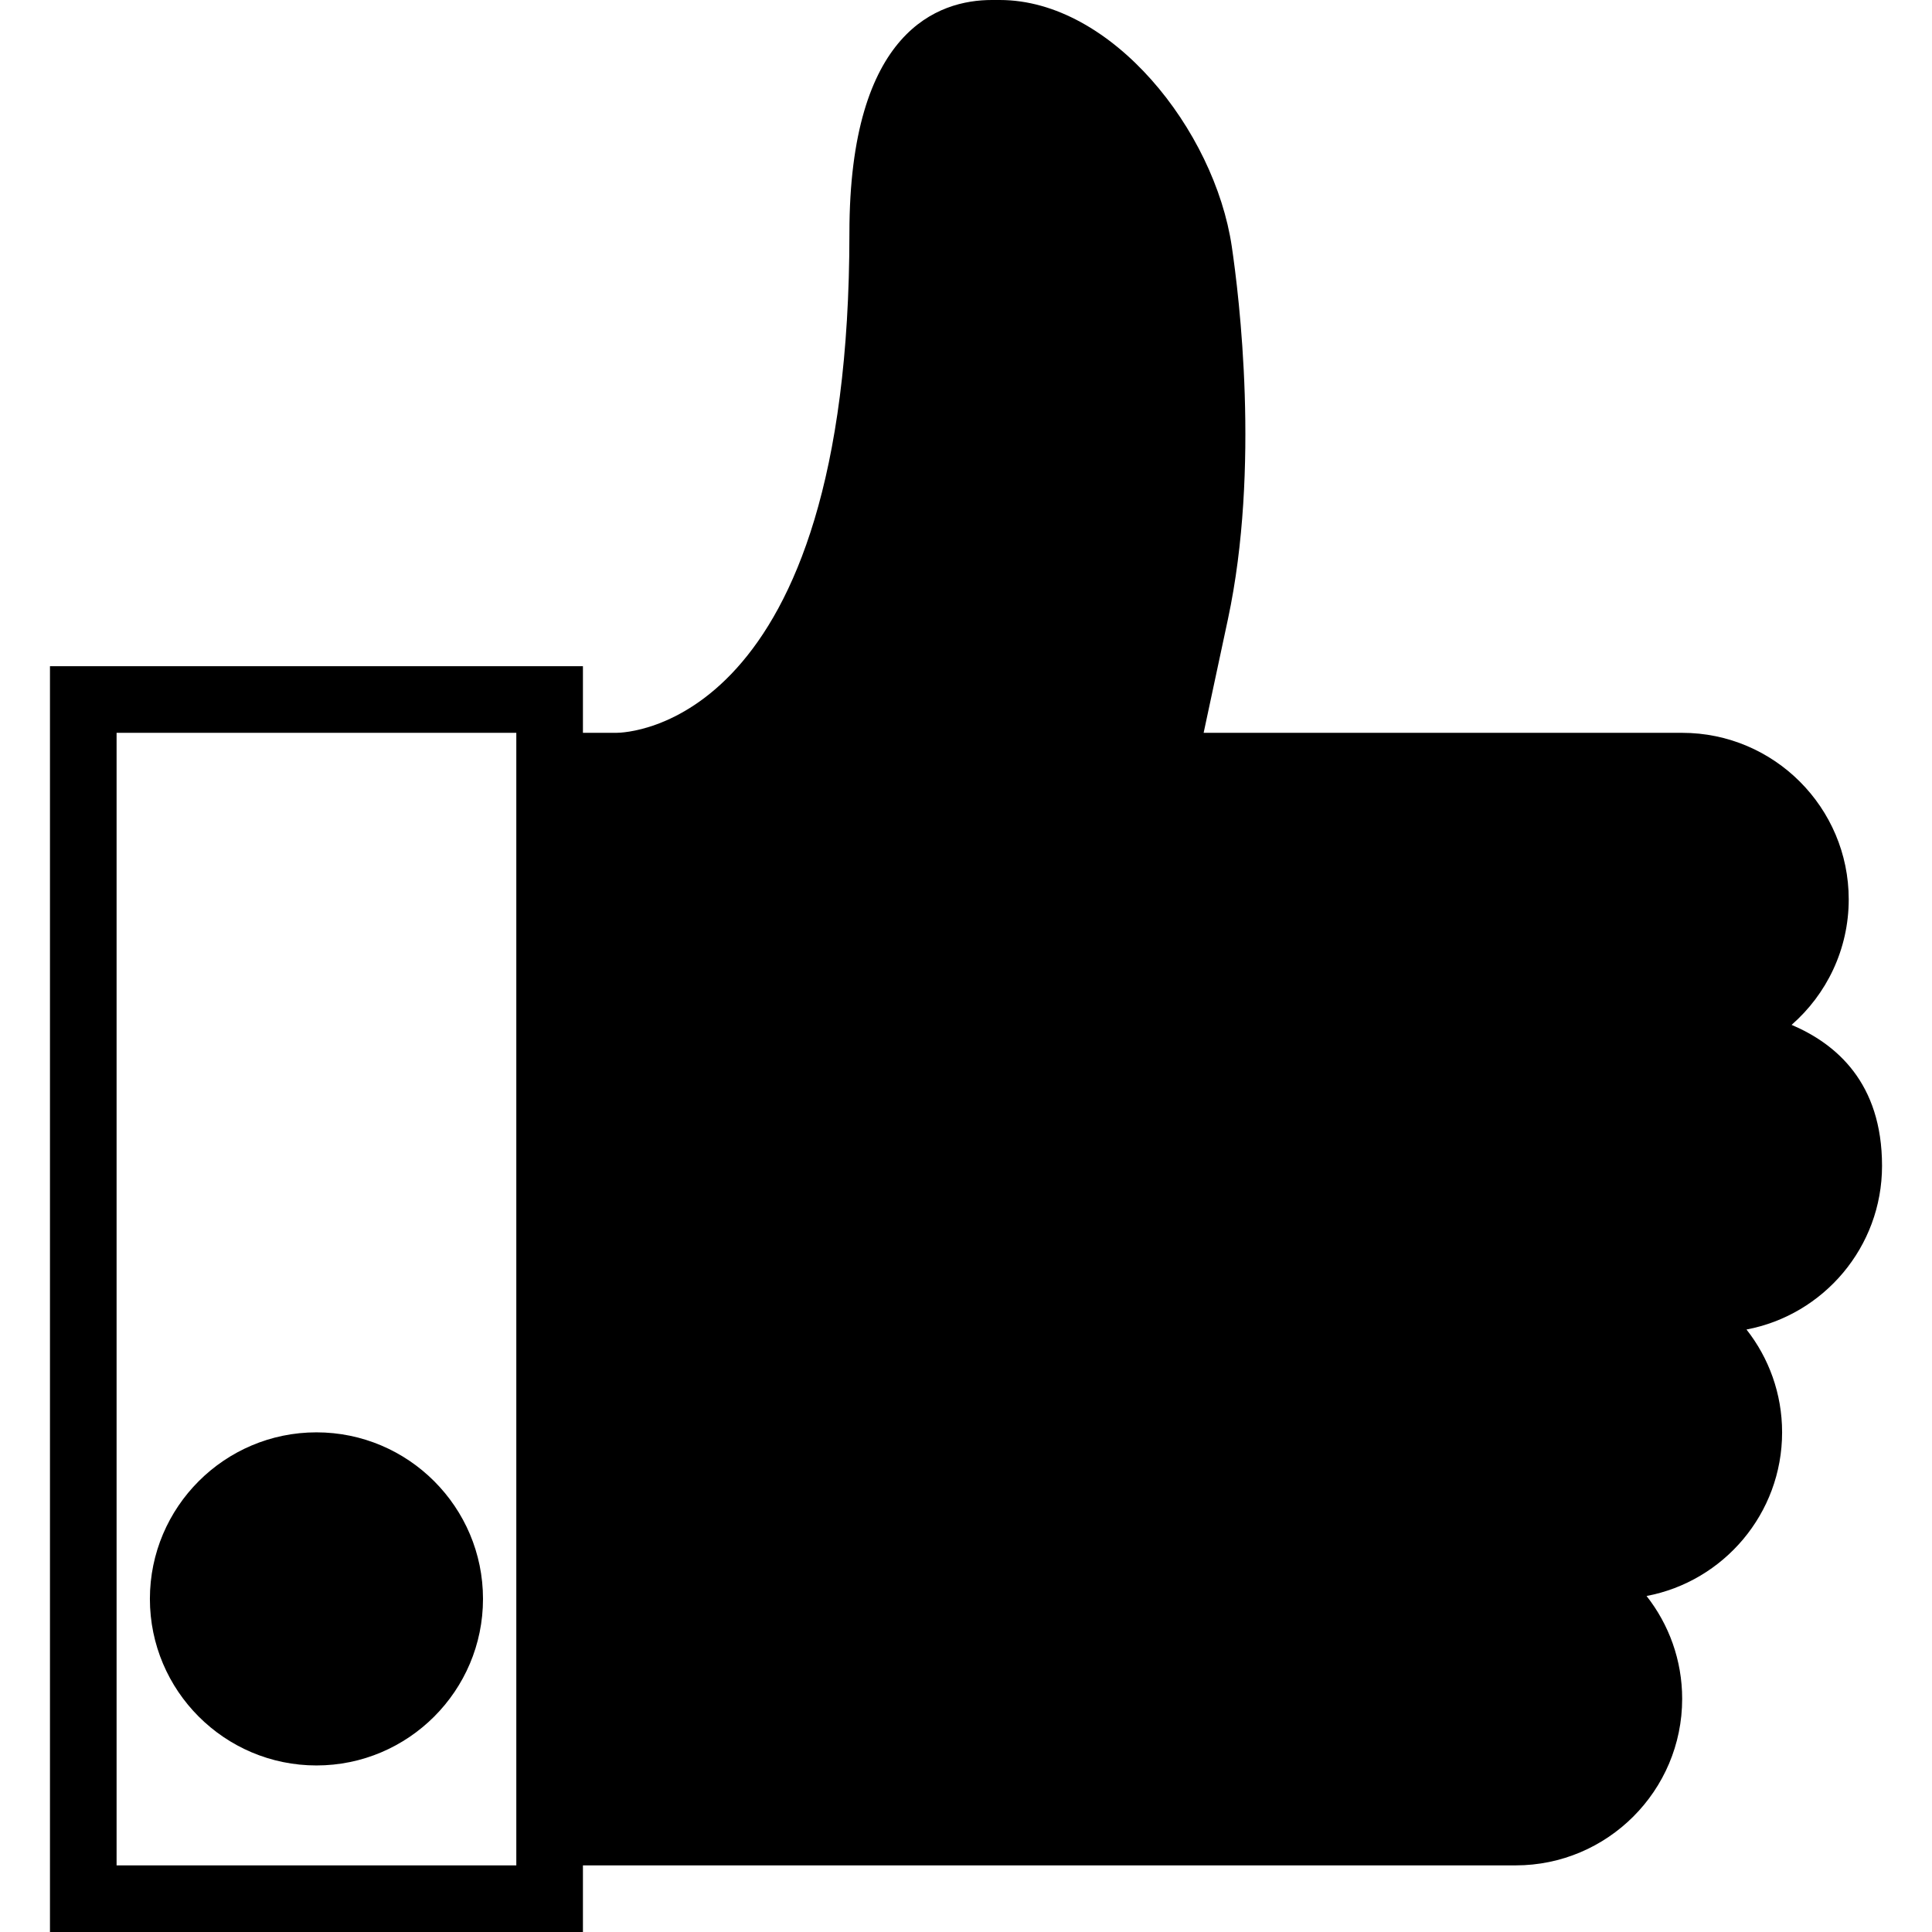
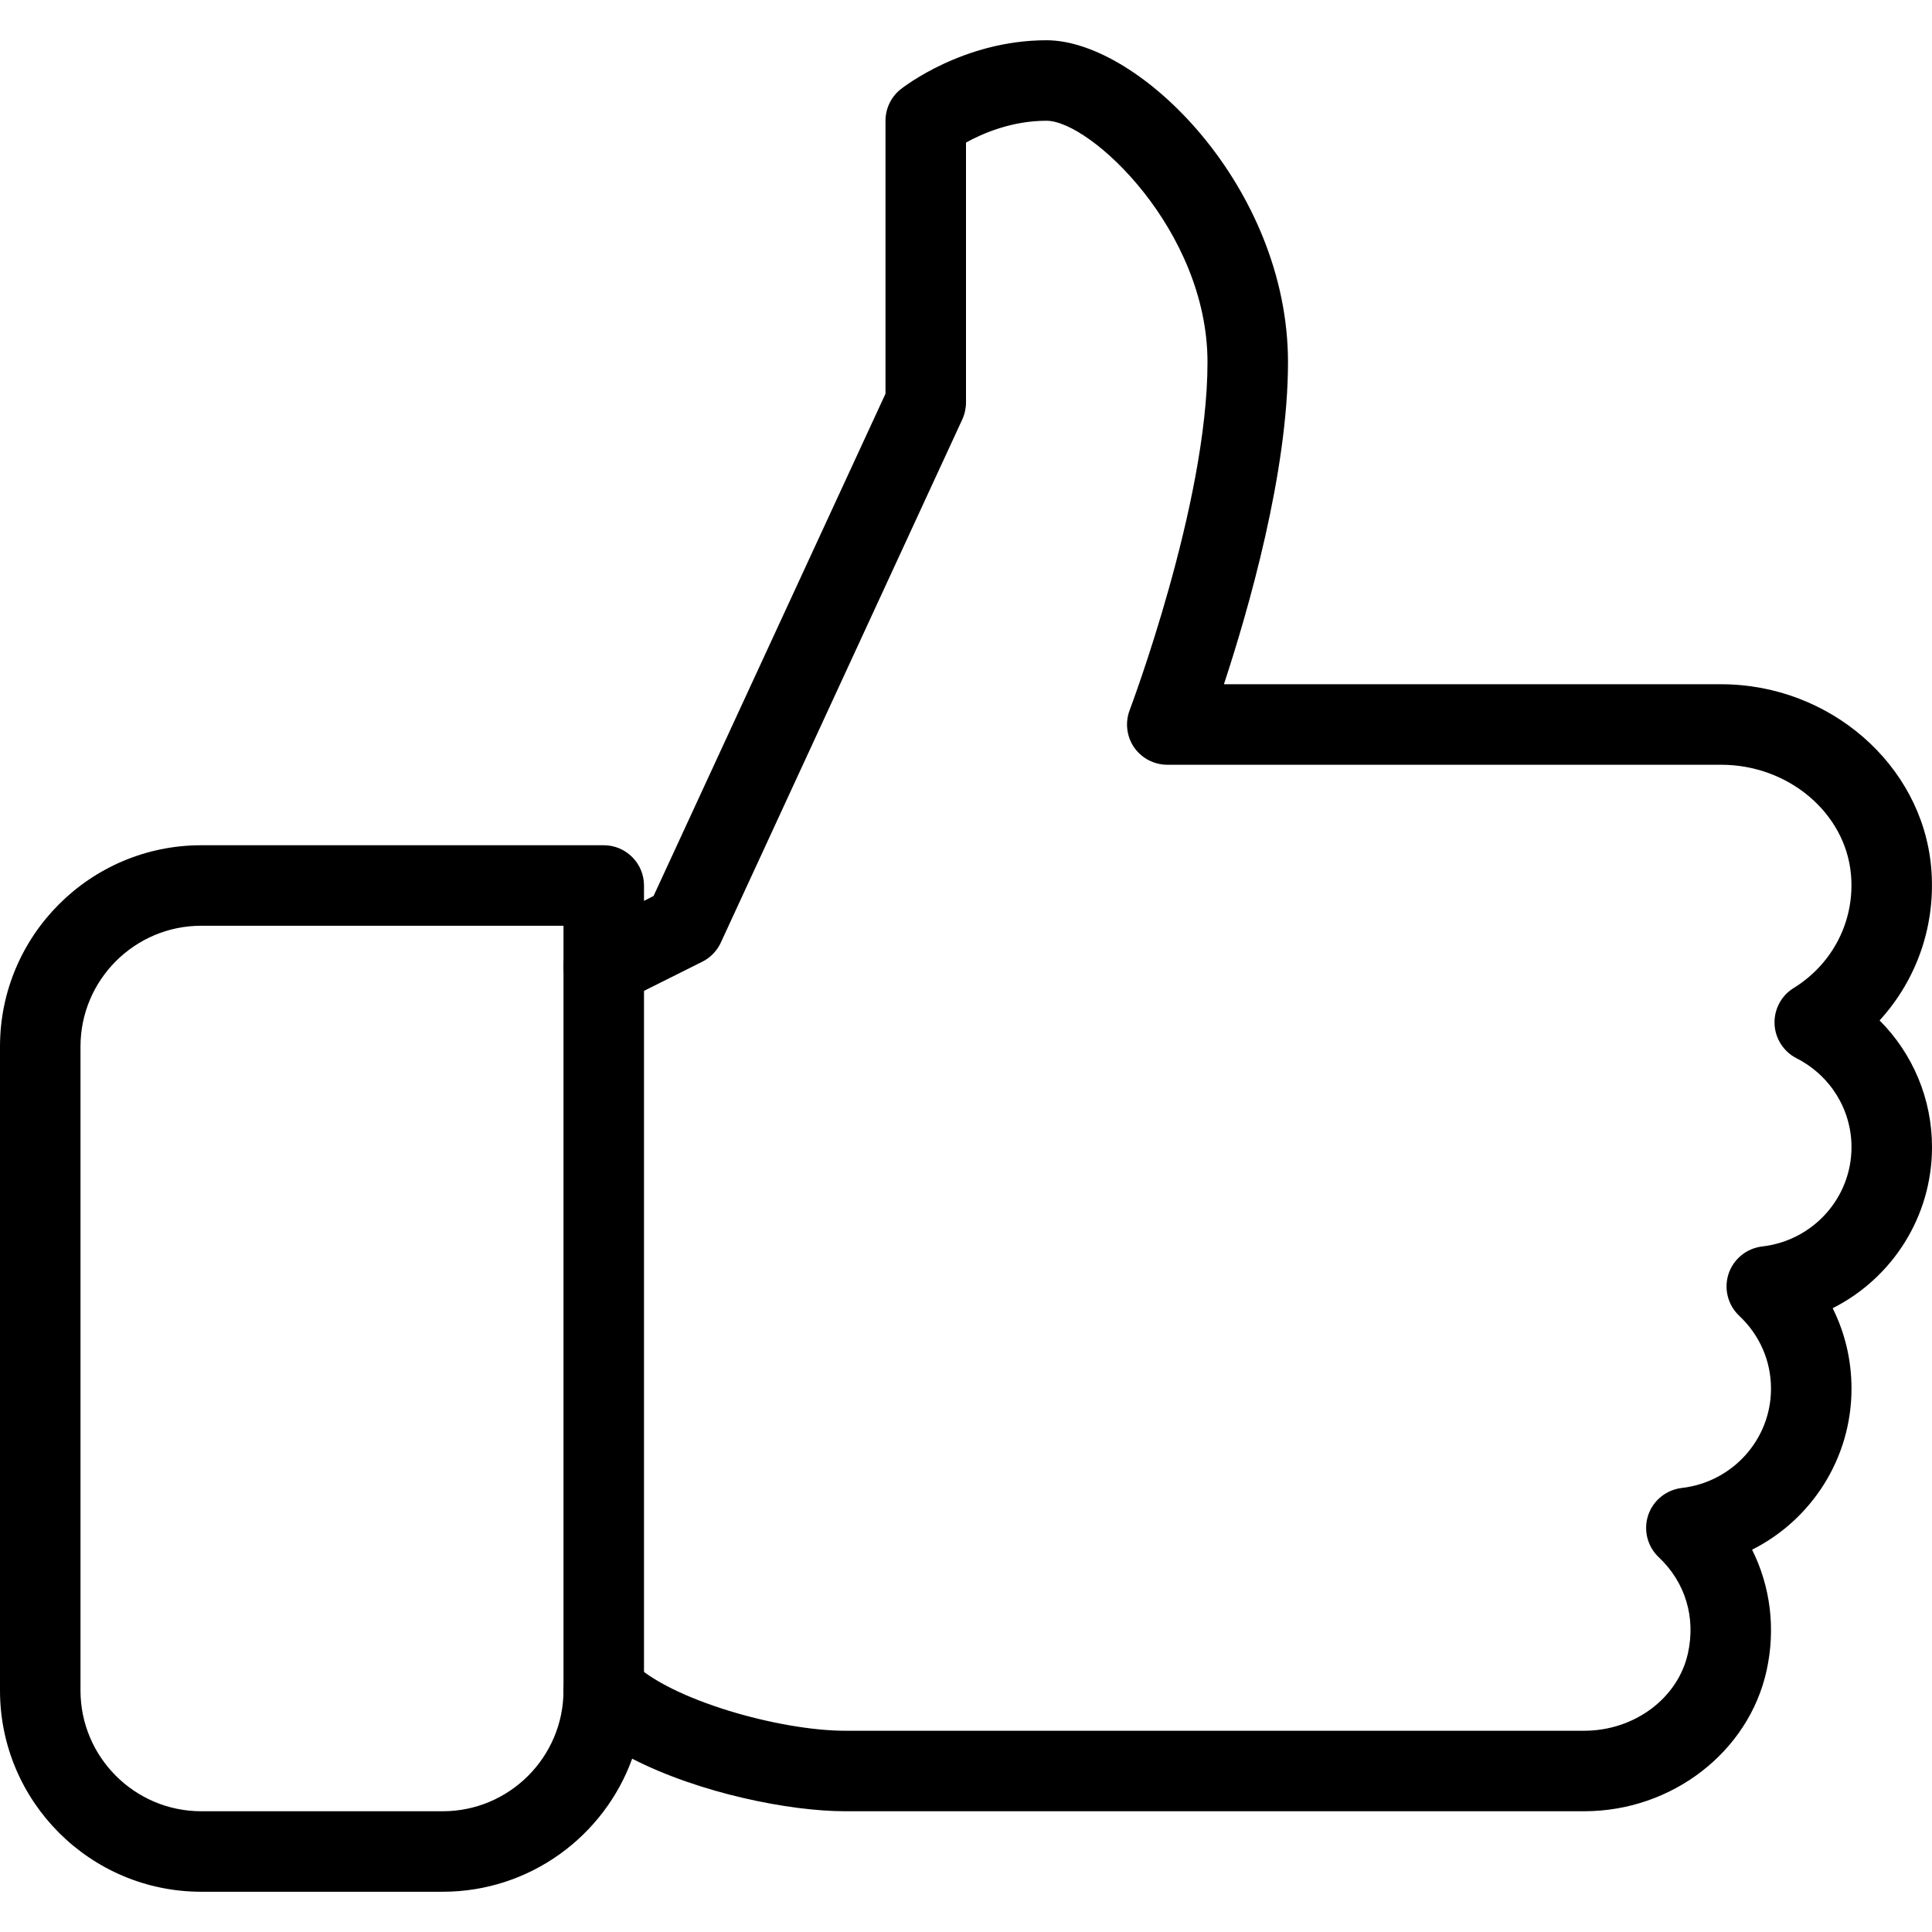
- <svg xmlns="http://www.w3.org/2000/svg" version="1.1" id="Capa_1" x="0px" y="0px" viewBox="0 0 58 58" style="enable-background:new 0 0 58 58;" xml:space="preserve">
+ <svg xmlns="http://www.w3.org/2000/svg" version="1.1" id="Capa_1" x="0px" y="0px" viewBox="0 0 512 512" style="enable-background:new 0 0 512 512;" xml:space="preserve">
  <g>
-     <path d="M9.5,43c-2.757,0-5,2.243-5,5s2.243,5,5,5s5-2.243,5-5S12.257,43,9.5,43z" />
-     <path d="M56.5,35c0-2.495-1.375-3.662-2.715-4.233C54.835,29.85,55.5,28.501,55.5,27c0-2.757-2.243-5-5-5H36.134l0.729-3.41   c0.973-4.549,0.334-9.716,0.116-11.191C36.461,3.906,33.372,0,30.013,0h-0.239C28.178,0,25.5,0.909,25.5,7c0,14.821-6.687,15-7,15   h0h-1v-2h-16v38h16v-2h28c2.757,0,5-2.243,5-5c0-1.164-0.4-2.236-1.069-3.087C51.745,47.476,53.5,45.439,53.5,43   c0-1.164-0.4-2.236-1.069-3.087C54.745,39.476,56.5,37.439,56.5,35z M3.5,56V22h12v34H3.5z" />
+     <g>
+       <path d="M512,304c0-12.821-5.099-24.768-13.888-33.579c9.963-10.901,15.04-25.515,13.653-40.725    c-2.496-27.115-26.923-48.363-55.637-48.363H324.352c6.528-19.819,16.981-56.149,16.981-85.333c0-46.272-39.317-85.333-64-85.333    c-22.144,0-37.995,12.48-38.656,12.992c-2.539,2.027-4.011,5.099-4.011,8.341v72.341L173.205,237.44l-2.539,1.301v-4.075    c0-5.888-4.779-10.667-10.667-10.667H53.333C23.915,224,0,247.915,0,277.333V448c0,29.419,23.915,53.333,53.333,53.333h64    c23.061,0,42.773-14.72,50.197-35.264C185.28,475.2,209.173,480,224,480h195.819c23.232,0,43.563-15.659,48.341-37.248    c2.453-11.136,1.024-22.336-3.84-32.064c15.744-7.915,26.347-24.192,26.347-42.688c0-7.552-1.728-14.784-4.992-21.312    C501.419,338.752,512,322.496,512,304z M467.008,330.325c-4.117,0.491-7.595,3.285-8.917,7.232    c-1.301,3.947-0.213,8.277,2.816,11.136c5.419,5.099,8.427,11.968,8.427,19.307c0,13.461-10.176,24.768-23.637,26.325    c-4.117,0.491-7.595,3.285-8.917,7.232c-1.301,3.947-0.213,8.277,2.816,11.136c7.019,6.613,9.835,15.893,7.723,25.451    c-2.624,11.904-14.187,20.523-27.499,20.523H224c-17.323,0-46.379-8.128-56.448-18.219c-3.051-3.029-7.659-3.925-11.627-2.304    c-3.989,1.643-6.592,5.547-6.592,9.856c0,17.643-14.357,32-32,32h-64c-17.643,0-32-14.357-32-32V277.333c0-17.643,14.357-32,32-32    h96V256c0,3.691,1.92,7.125,5.077,9.088c3.115,1.877,7.04,2.069,10.368,0.448l21.333-10.667c2.155-1.067,3.883-2.859,4.907-5.056    l64-138.667c0.64-1.408,0.981-2.944,0.981-4.48V37.781C260.437,35.328,268.139,32,277.333,32C289.024,32,320,61.056,320,96    c0,37.547-20.437,91.669-20.629,92.203c-1.237,3.264-0.811,6.955,1.173,9.856c2.005,2.88,5.291,4.608,8.789,4.608h146.795    c17.792,0,32.896,12.736,34.389,28.992c1.131,12.16-4.715,23.723-15.189,30.187c-3.264,2.005-5.205,5.632-5.056,9.493    s2.368,7.317,5.781,9.088c9.024,4.587,14.613,13.632,14.613,23.573C490.667,317.461,480.491,328.768,467.008,330.325z" />
+     </g>
+   </g>
+   <g>
+     <g>
+       <path d="M160,245.333c-5.888,0-10.667,4.779-10.667,10.667v192c0,5.888,4.779,10.667,10.667,10.667s10.667-4.779,10.667-10.667    V256C170.667,250.112,165.888,245.333,160,245.333z" />
+     </g>
  </g>
  <g>
</g>
  <g>
</g>
  <g>
</g>
  <g>
</g>
  <g>
</g>
  <g>
</g>
  <g>
</g>
  <g>
</g>
  <g>
</g>
  <g>
</g>
  <g>
</g>
  <g>
</g>
  <g>
</g>
  <g>
</g>
  <g>
</g>
</svg>
